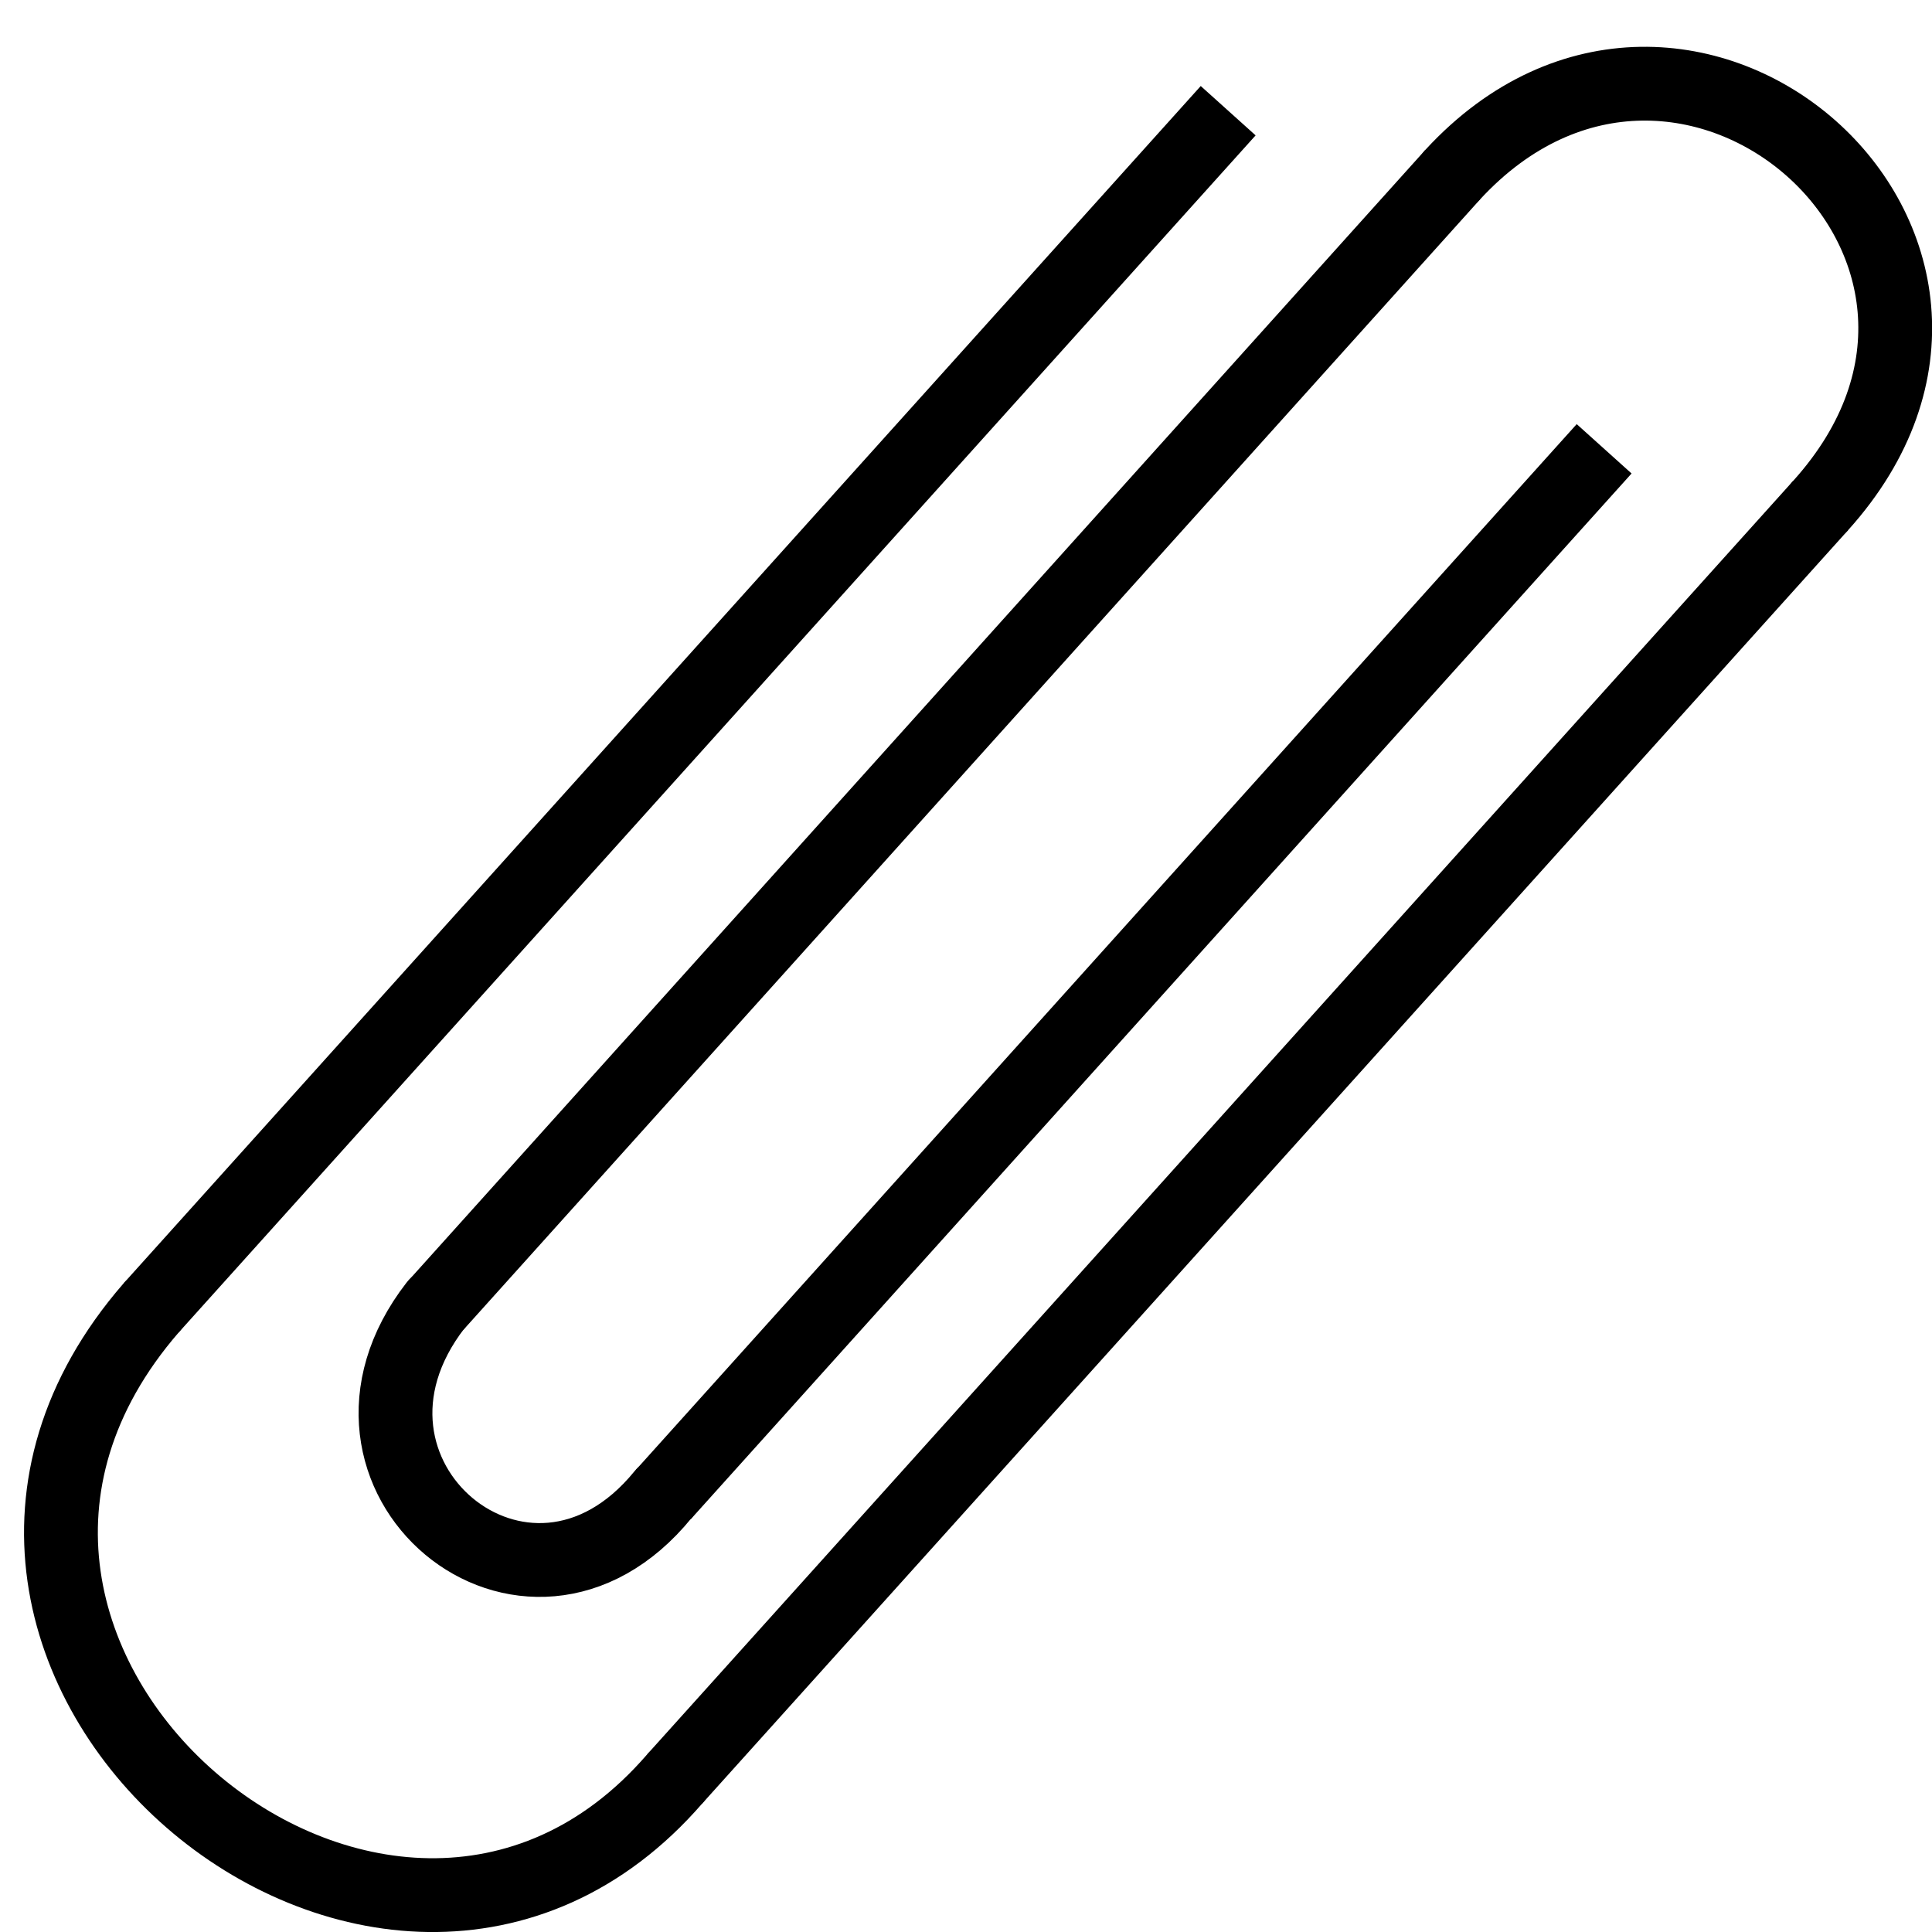
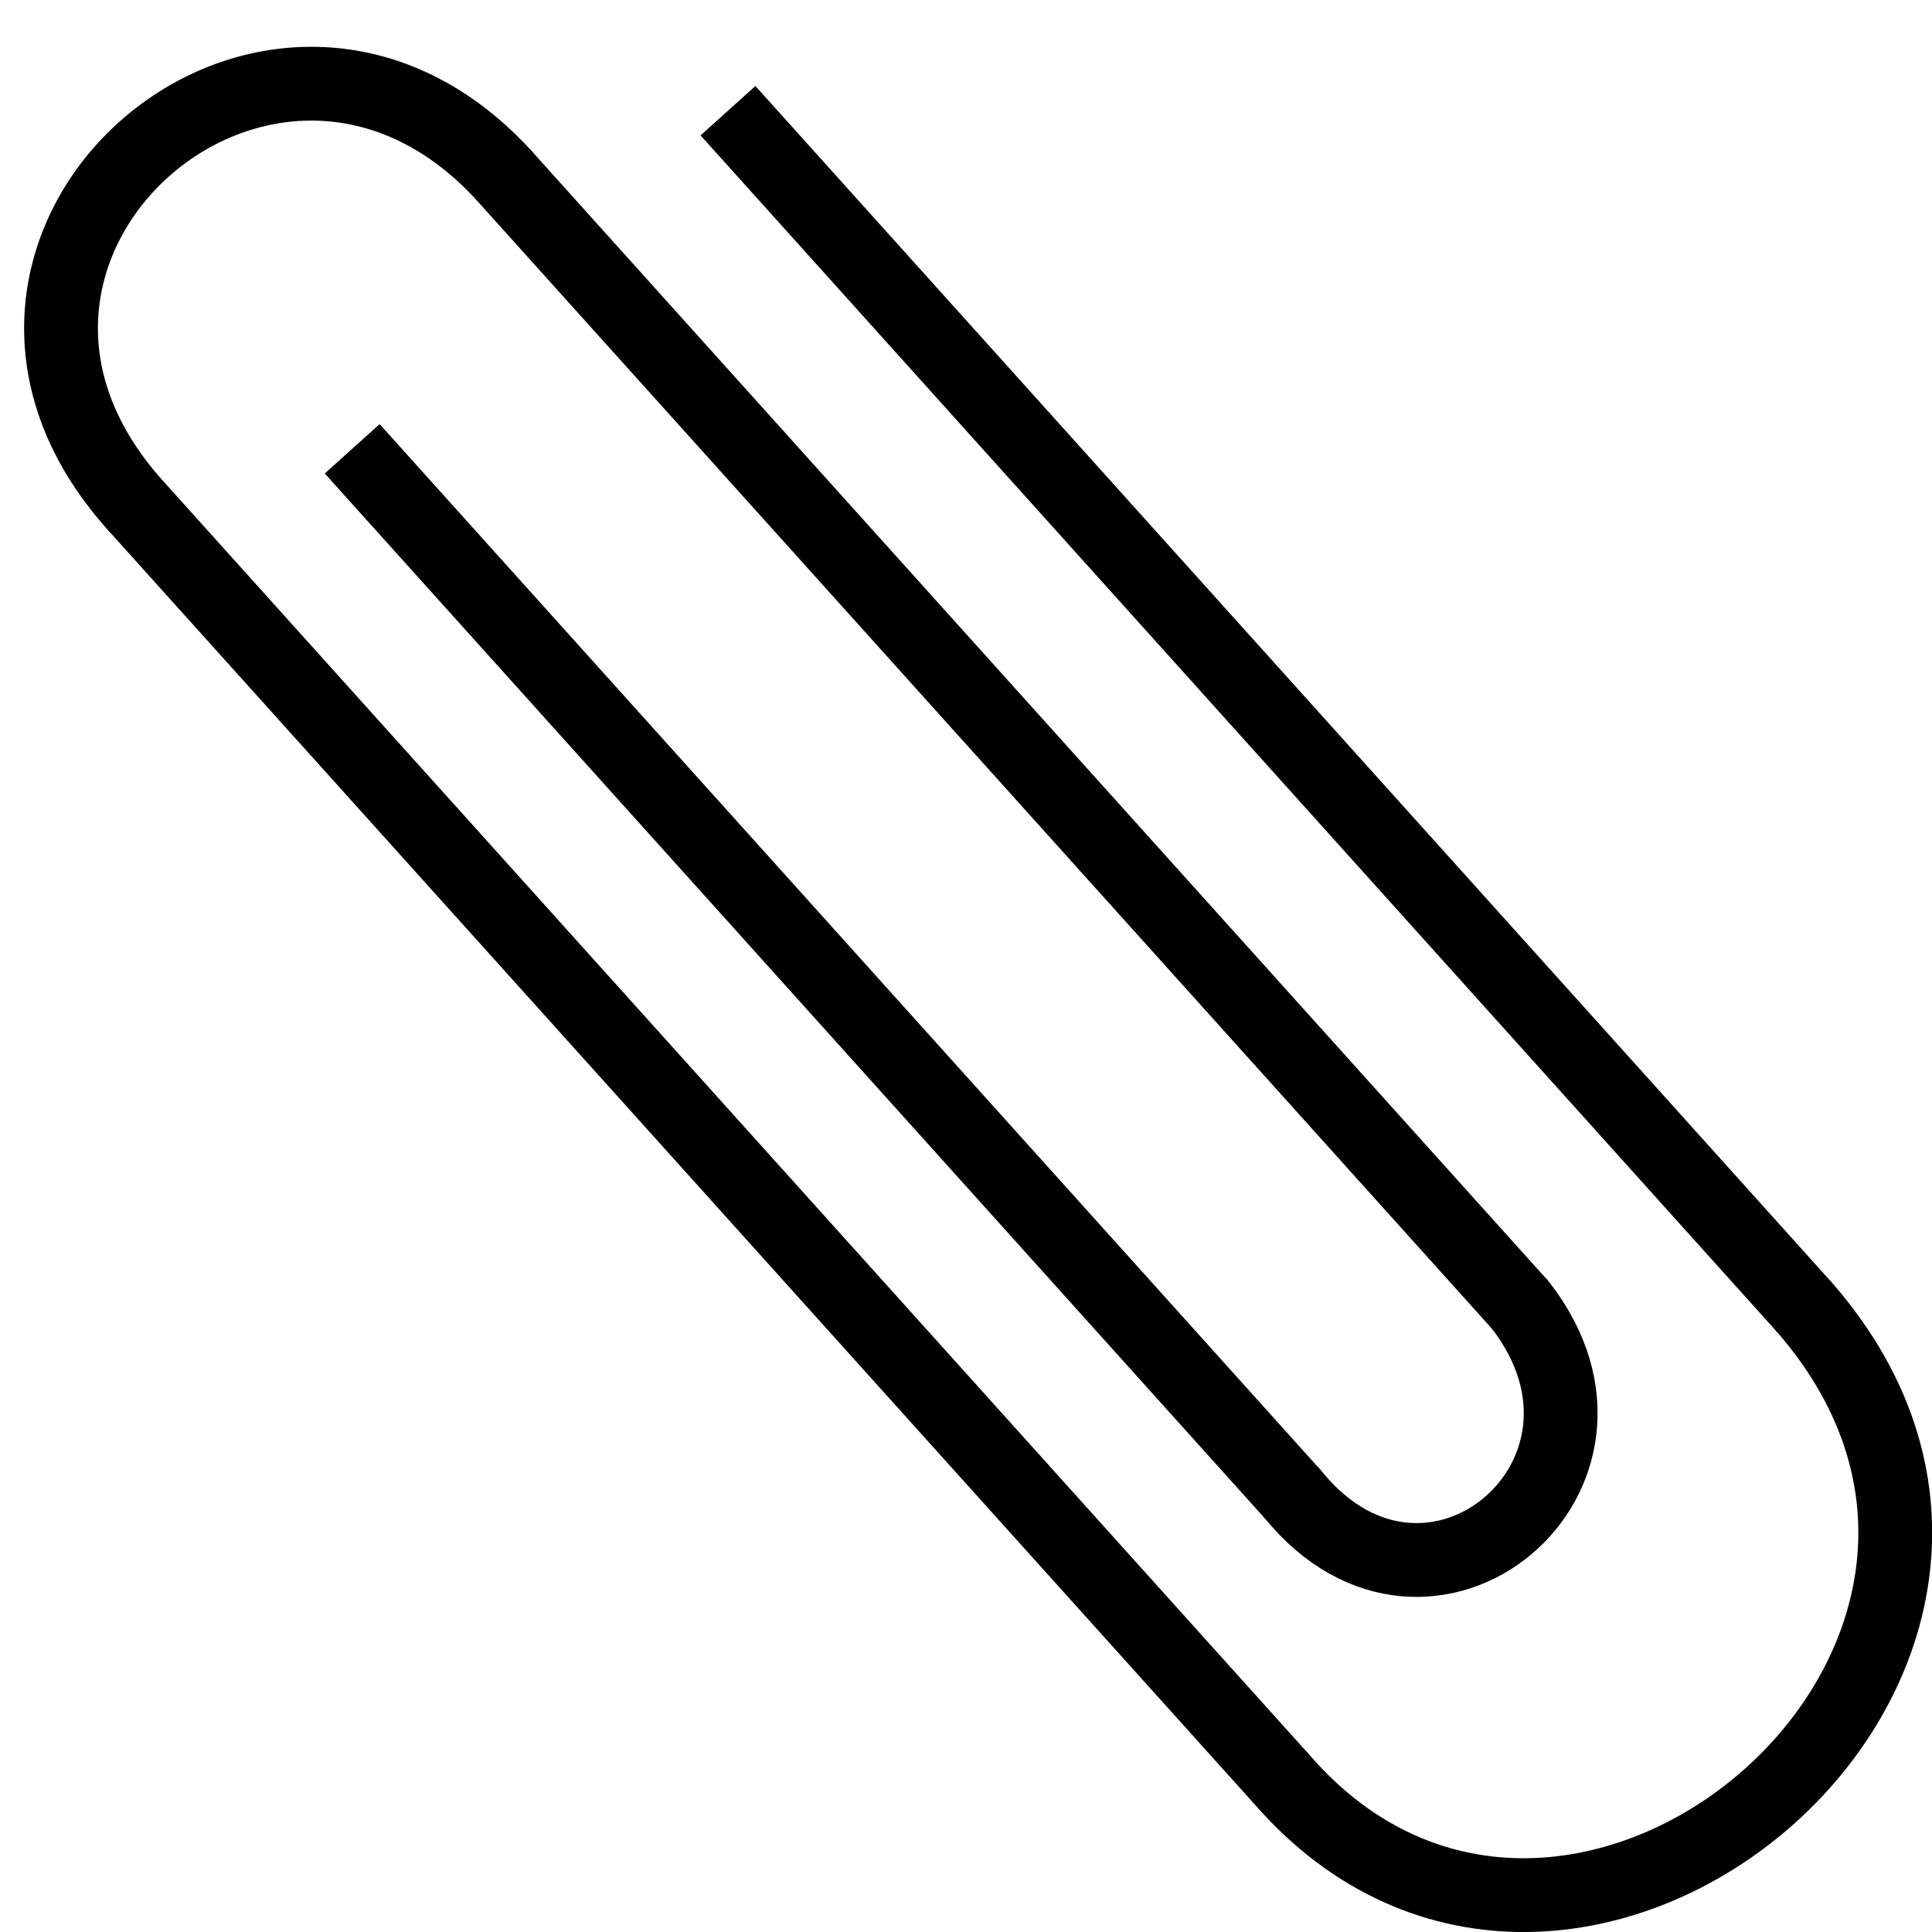
<svg xmlns="http://www.w3.org/2000/svg" width="10mm" height="10mm" viewBox="0 0 10 10">
-   <g fill="none" stroke="#000" stroke-width=".382">
-     <path d="M6.357.573.782 6.77m8.642-4.154L3.492 9.208M7.52.903 2.256 6.756m6.047-4.433-4.87 5.413" />
-     <path stroke-linecap="round" d="M.782 6.77c-1.574 1.814 1.217 4.161 2.71 2.438m5.932-6.592C10.633 1.273 8.72-.397 7.52.903" />
-     <path stroke-linecap="round" d="M2.255 6.756c-.682.879.472 1.846 1.177.98" />
-   </g>
+   <path d="M3.768.573 9.343 6.77M.701 2.616l5.932 6.592M2.604.903 7.87 6.756M1.823 2.323l4.87 5.413" style="fill:none;stroke:#000;stroke-width:.382;stroke-linecap:butt;stroke-linejoin:miter;stroke-dasharray:none;stroke-opacity:1" />
+   <path d="M9.343 6.77c1.574 1.814-1.216 4.161-2.71 2.438M.701 2.616C-.507 1.273 1.405-.397 2.604.903" style="fill:none;stroke:#000;stroke-width:.382;stroke-linecap:round;stroke-linejoin:miter;stroke-dasharray:none;stroke-opacity:1" />
+   <path d="M7.87 6.756c.682.879-.472 1.846-1.177.98" style="fill:none;stroke:#000;stroke-width:.382;stroke-linecap:round;stroke-linejoin:miter;stroke-dasharray:none;stroke-opacity:1" />
</svg>
